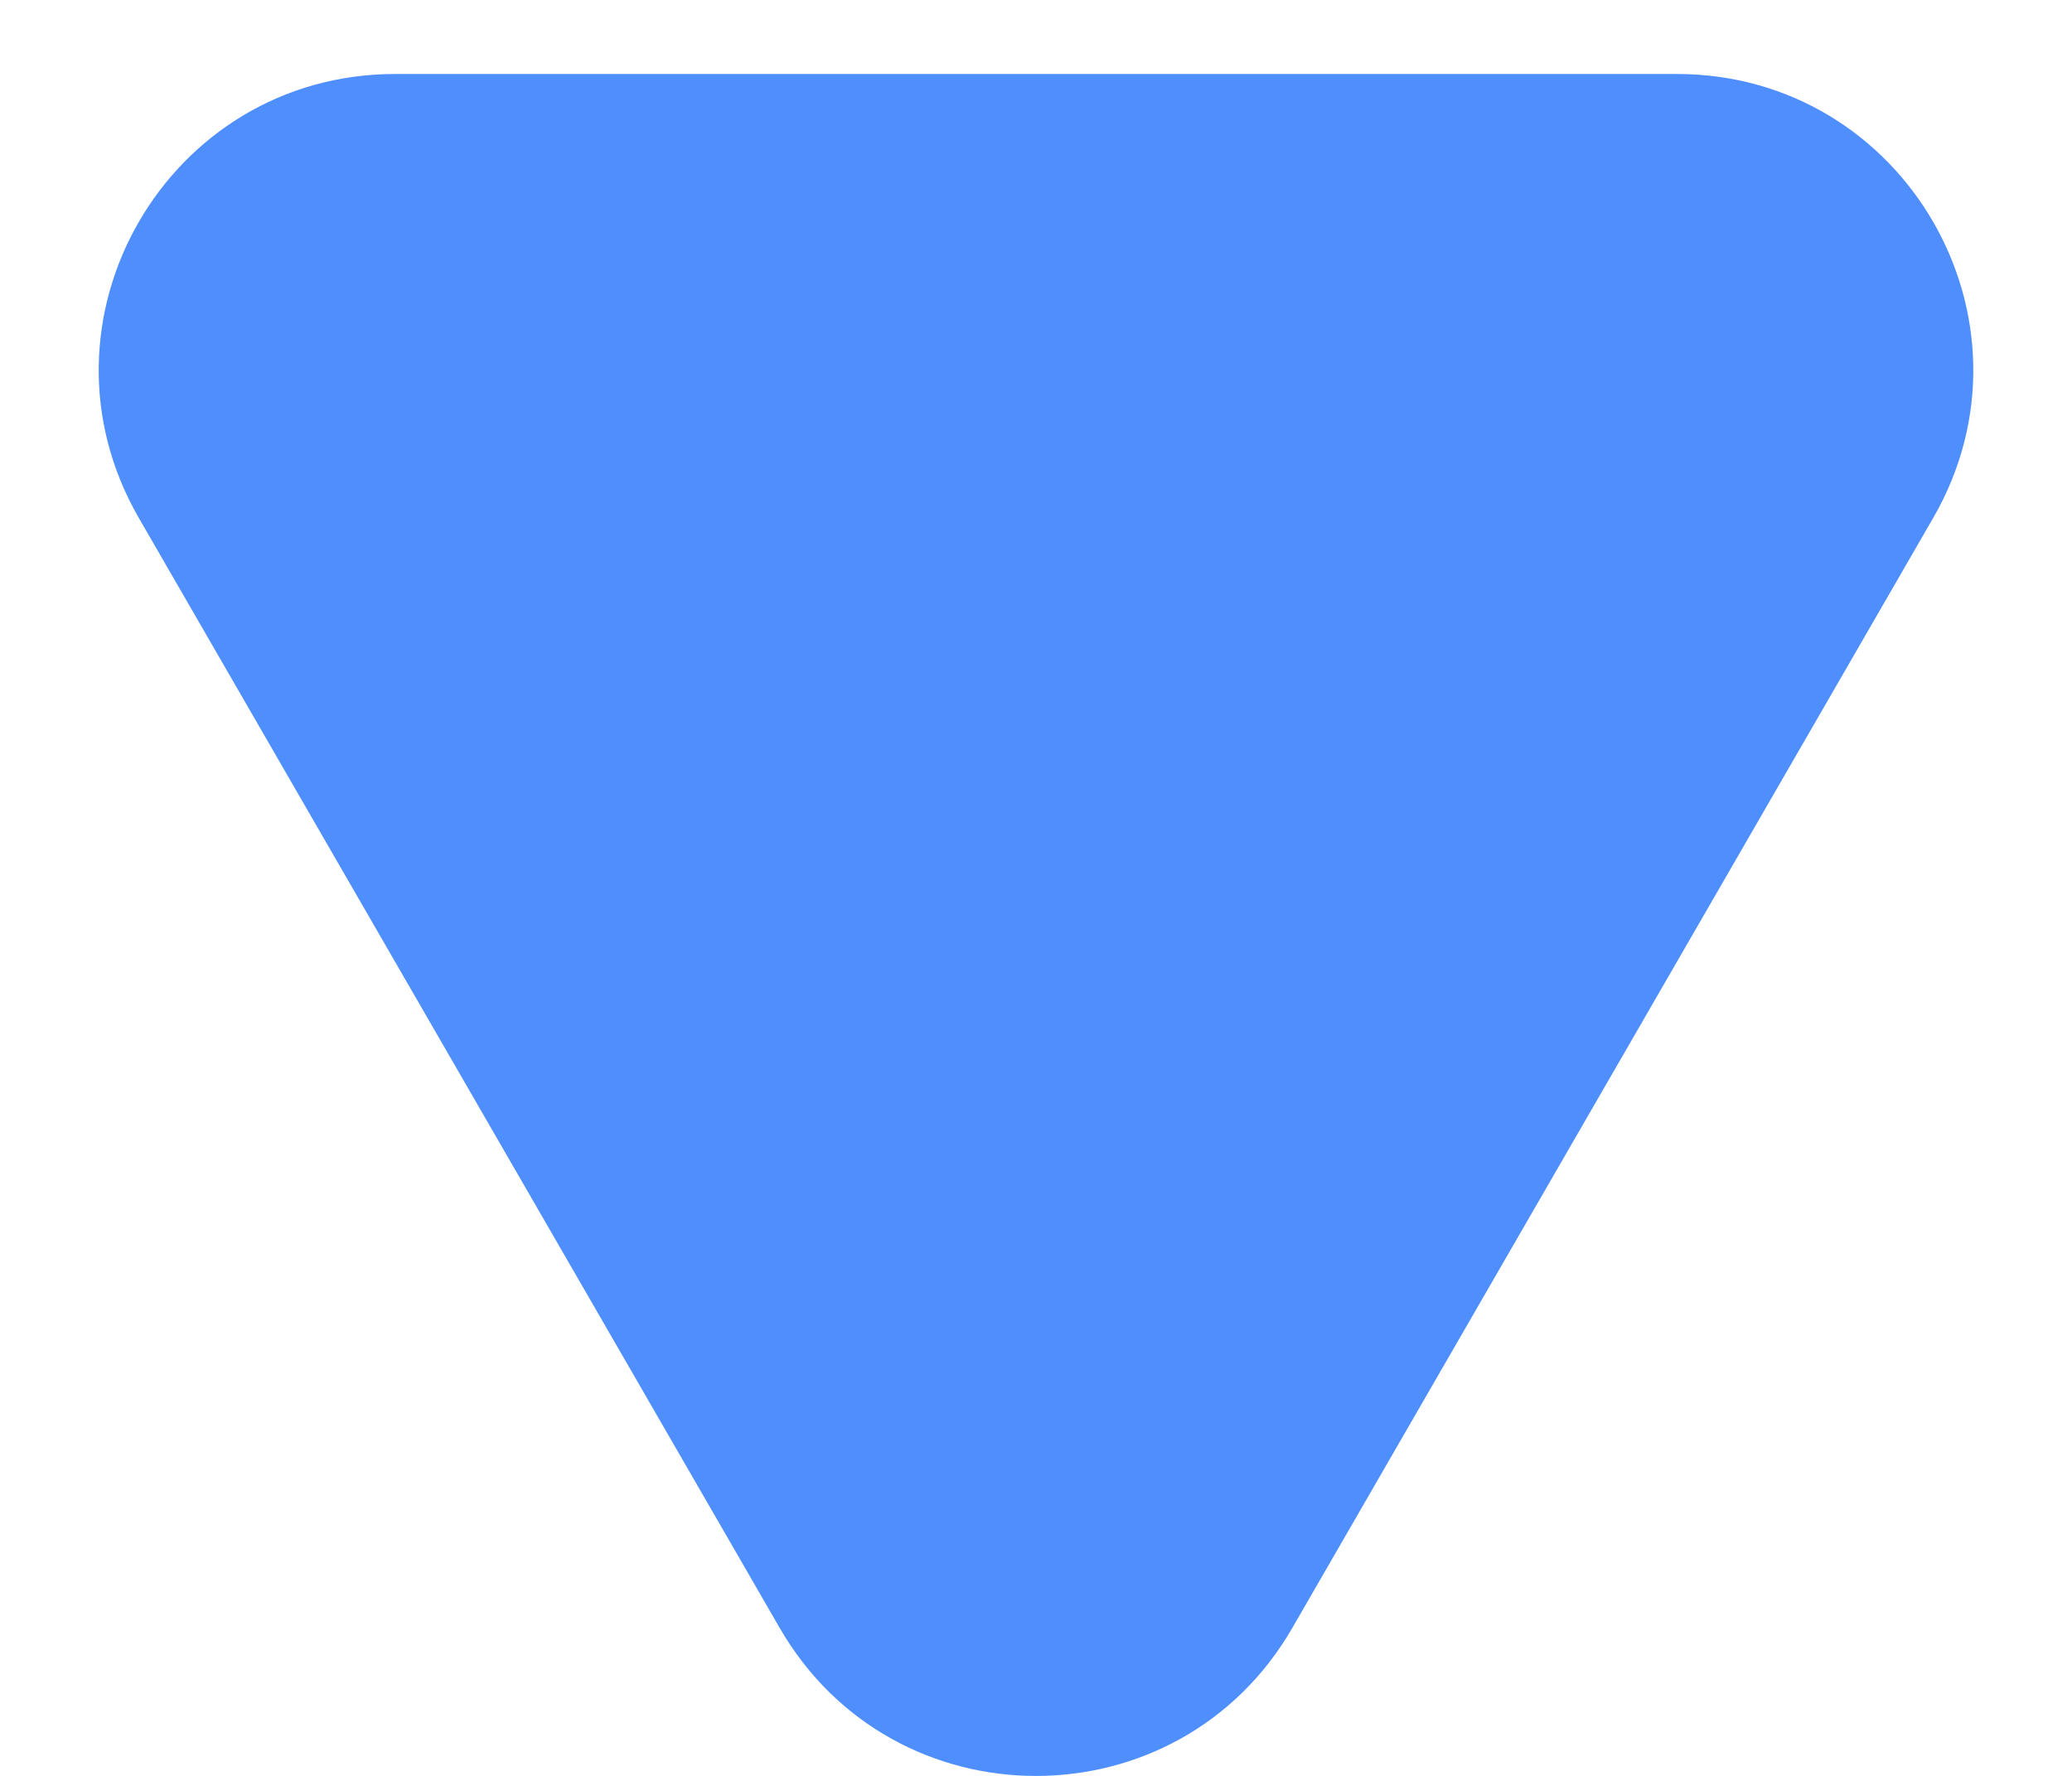
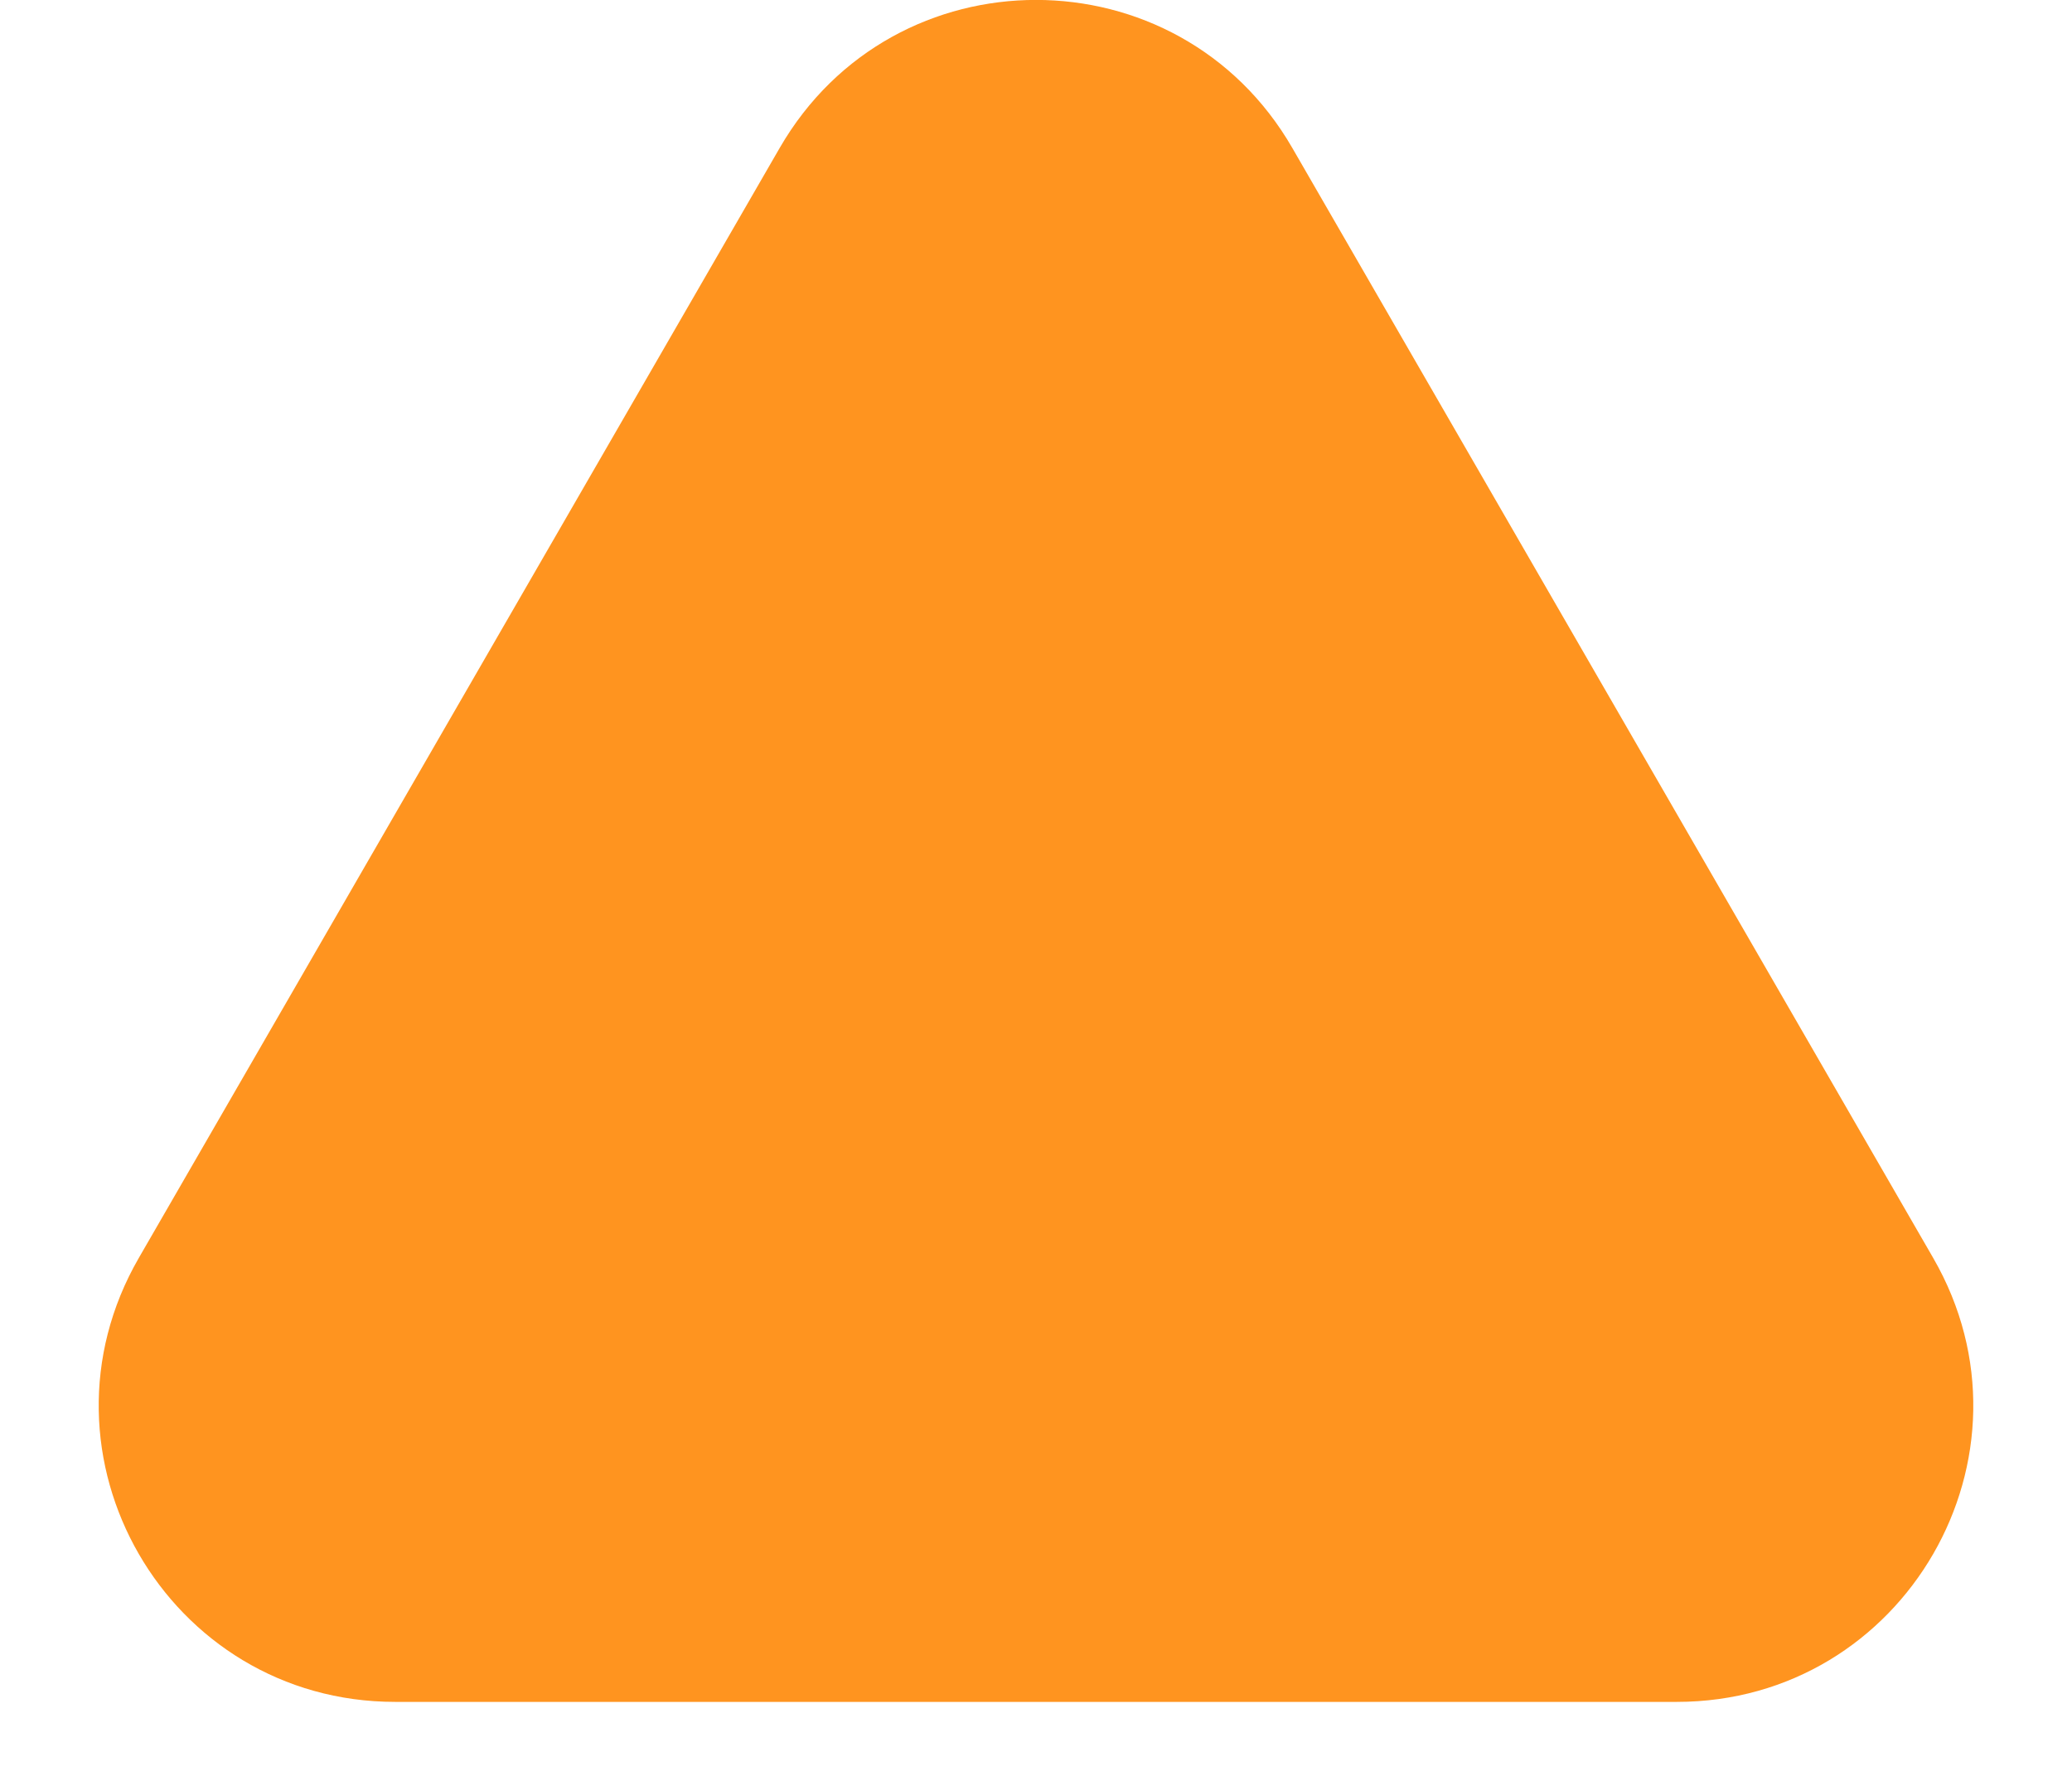
<svg xmlns="http://www.w3.org/2000/svg" width="7" height="6" viewBox="0 0 7 6" fill="none">
-   <path d="M4.366 5.5C3.981 6.167 3.019 6.167 2.634 5.5L0.469 1.75C0.084 1.083 0.565 0.25 1.335 0.25L5.665 0.25C6.435 0.25 6.916 1.083 6.531 1.75L4.366 5.5Z" fill="#4F8FFD" />
+   <path d="M2.634 0.5C3.019 -0.167 3.981 -0.167 4.366 0.5L6.531 4.25C6.916 4.917 6.435 5.75 5.665 5.75L1.335 5.75C0.565 5.75 0.084 4.917 0.469 4.25L2.634 0.5Z" fill="#FF941F" />
</svg>
